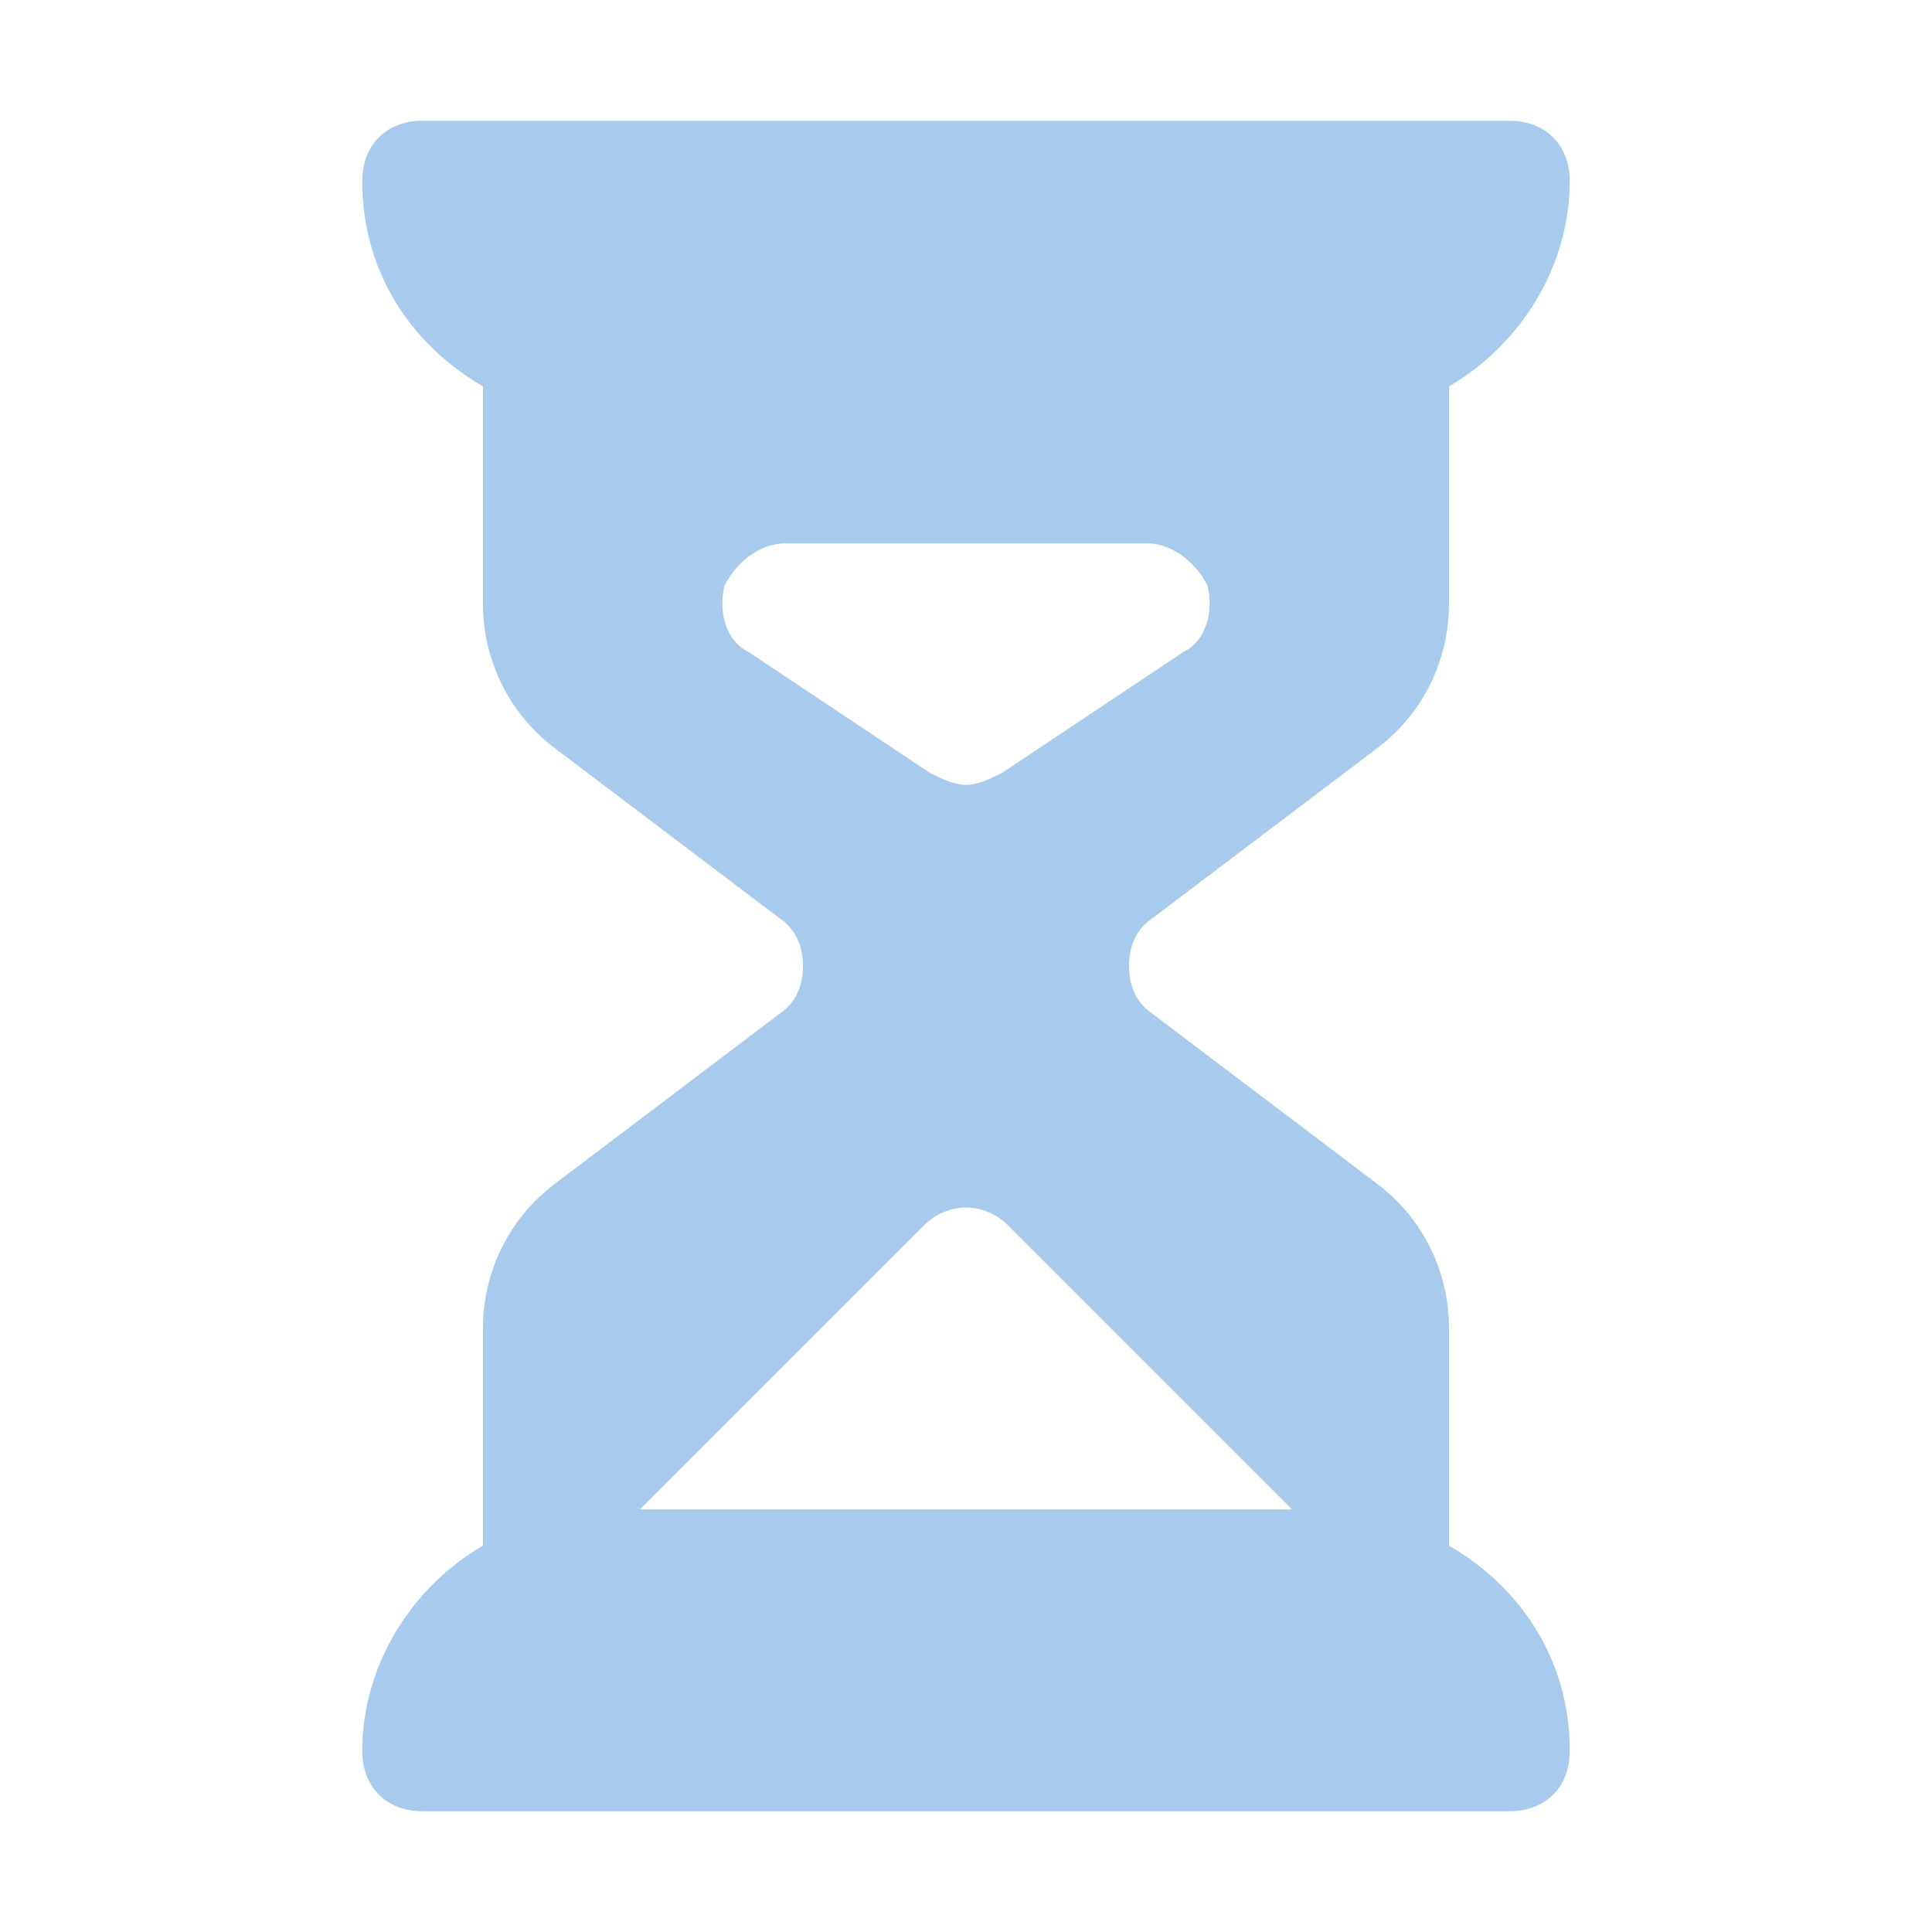
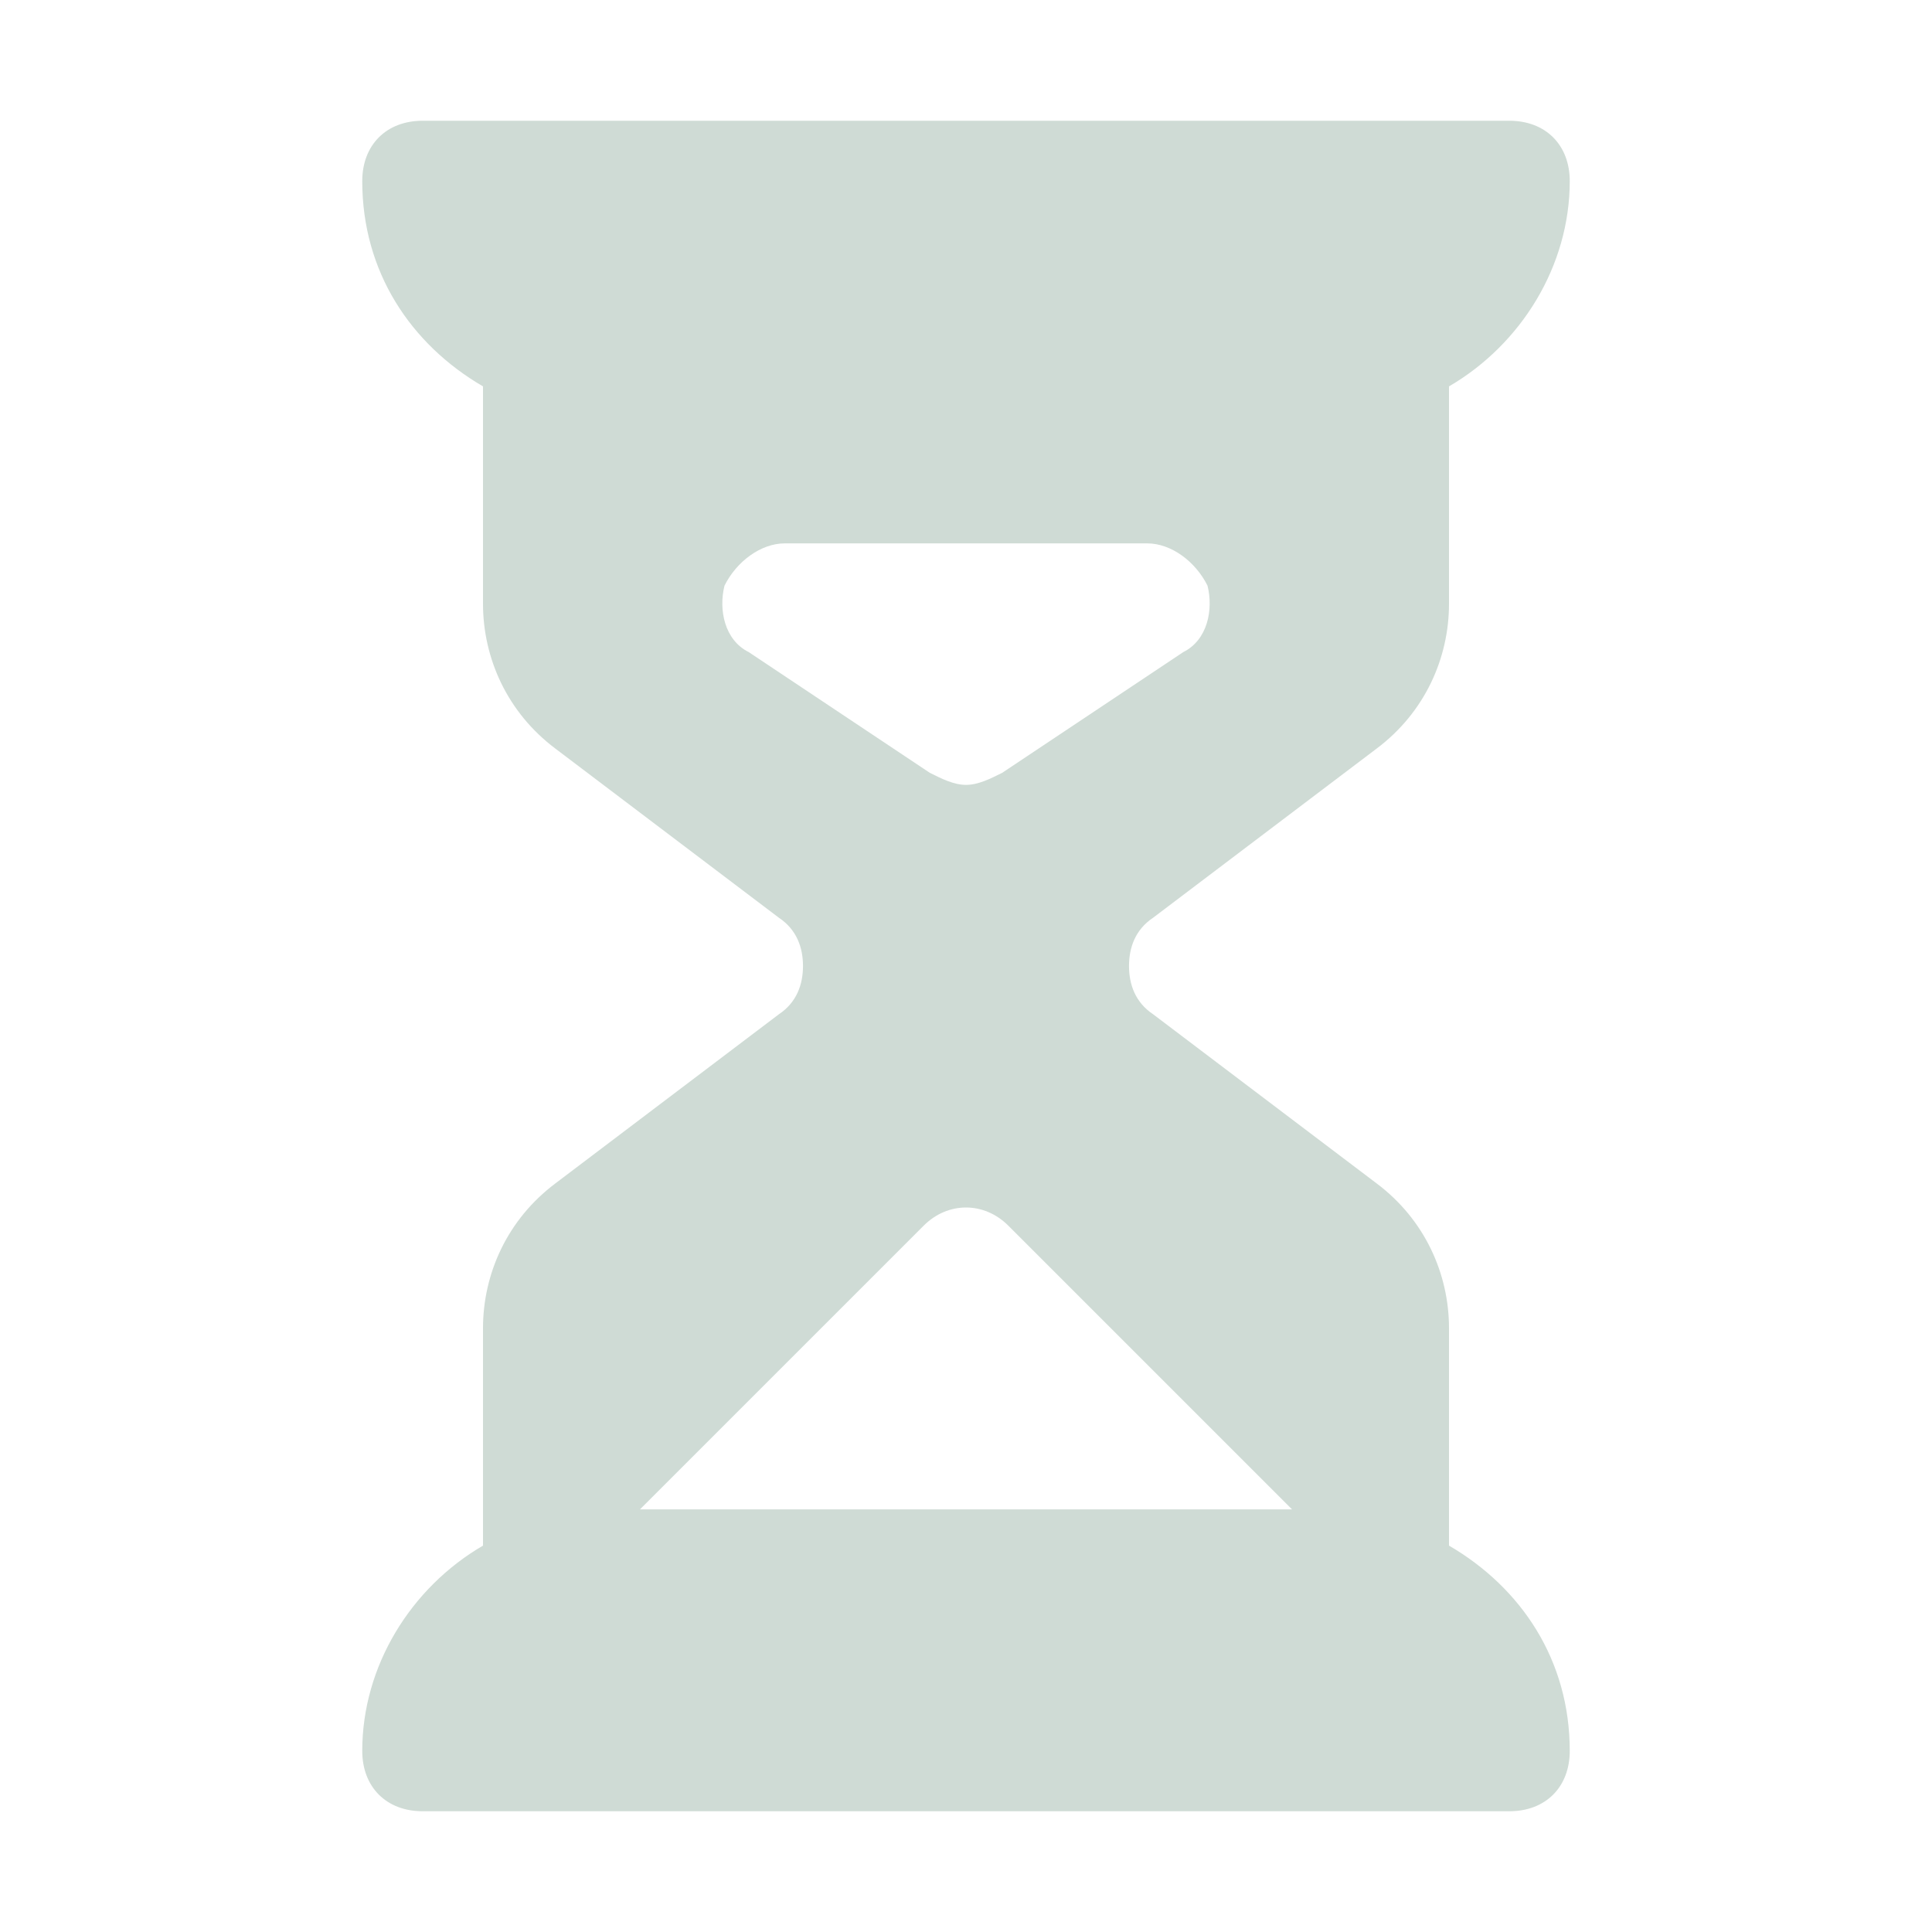
<svg xmlns="http://www.w3.org/2000/svg" version="1.1" id="Icons" x="0px" y="0px" viewBox="0 0 32 32" style="enable-background:new 0 0 32 32;" xml:space="preserve">
-   <path fill="#A7CAED" d="M24,25.6V22c0-0.9-0.4-1.8-1.2-2.4l-3.7-2.8c-0.3-0.2-0.4-0.5-0.4-0.8s0.1-0.6,0.4-0.8l3.7-2.8c0.8-0.6,1.2-1.5,1.2-2.4V6.4  c1.2-0.7,2-2,2-3.4c0-0.6-0.4-1-1-1H7C6.4,2,6,2.4,6,3c0,1.5,0.8,2.7,2,3.4V10c0,0.9,0.4,1.8,1.2,2.4l3.7,2.8  c0.3,0.2,0.4,0.5,0.4,0.8s-0.1,0.6-0.4,0.8l-3.7,2.8C8.4,20.2,8,21.1,8,22v3.6c-1.2,0.7-2,2-2,3.4c0,0.6,0.4,1,1,1h18  c0.6,0,1-0.4,1-1C26,27.5,25.2,26.3,24,25.6z M12.4,10.8c-0.4-0.2-0.5-0.7-0.4-1.1C12.2,9.3,12.6,9,13,9h6c0.4,0,0.8,0.3,1,0.7  c0.1,0.4,0,0.9-0.4,1.1l-3,2C16.4,12.9,16.2,13,16,13s-0.4-0.1-0.6-0.2L12.4,10.8z M15.3,20.3c0.4-0.4,1-0.4,1.4,0l4.7,4.7H10.6  L15.3,20.3z" />
+   <path fill="#CFDBD5" d="M24,25.6V22c0-0.9-0.4-1.8-1.2-2.4l-3.7-2.8c-0.3-0.2-0.4-0.5-0.4-0.8s0.1-0.6,0.4-0.8l3.7-2.8c0.8-0.6,1.2-1.5,1.2-2.4V6.4  c1.2-0.7,2-2,2-3.4c0-0.6-0.4-1-1-1H7C6.4,2,6,2.4,6,3c0,1.5,0.8,2.7,2,3.4V10c0,0.9,0.4,1.8,1.2,2.4l3.7,2.8  c0.3,0.2,0.4,0.5,0.4,0.8s-0.1,0.6-0.4,0.8l-3.7,2.8C8.4,20.2,8,21.1,8,22v3.6c-1.2,0.7-2,2-2,3.4c0,0.6,0.4,1,1,1h18  c0.6,0,1-0.4,1-1C26,27.5,25.2,26.3,24,25.6z M12.4,10.8c-0.4-0.2-0.5-0.7-0.4-1.1C12.2,9.3,12.6,9,13,9h6c0.4,0,0.8,0.3,1,0.7  c0.1,0.4,0,0.9-0.4,1.1l-3,2C16.4,12.9,16.2,13,16,13s-0.4-0.1-0.6-0.2L12.4,10.8z M15.3,20.3c0.4-0.4,1-0.4,1.4,0l4.7,4.7H10.6  L15.3,20.3z" />
</svg>
